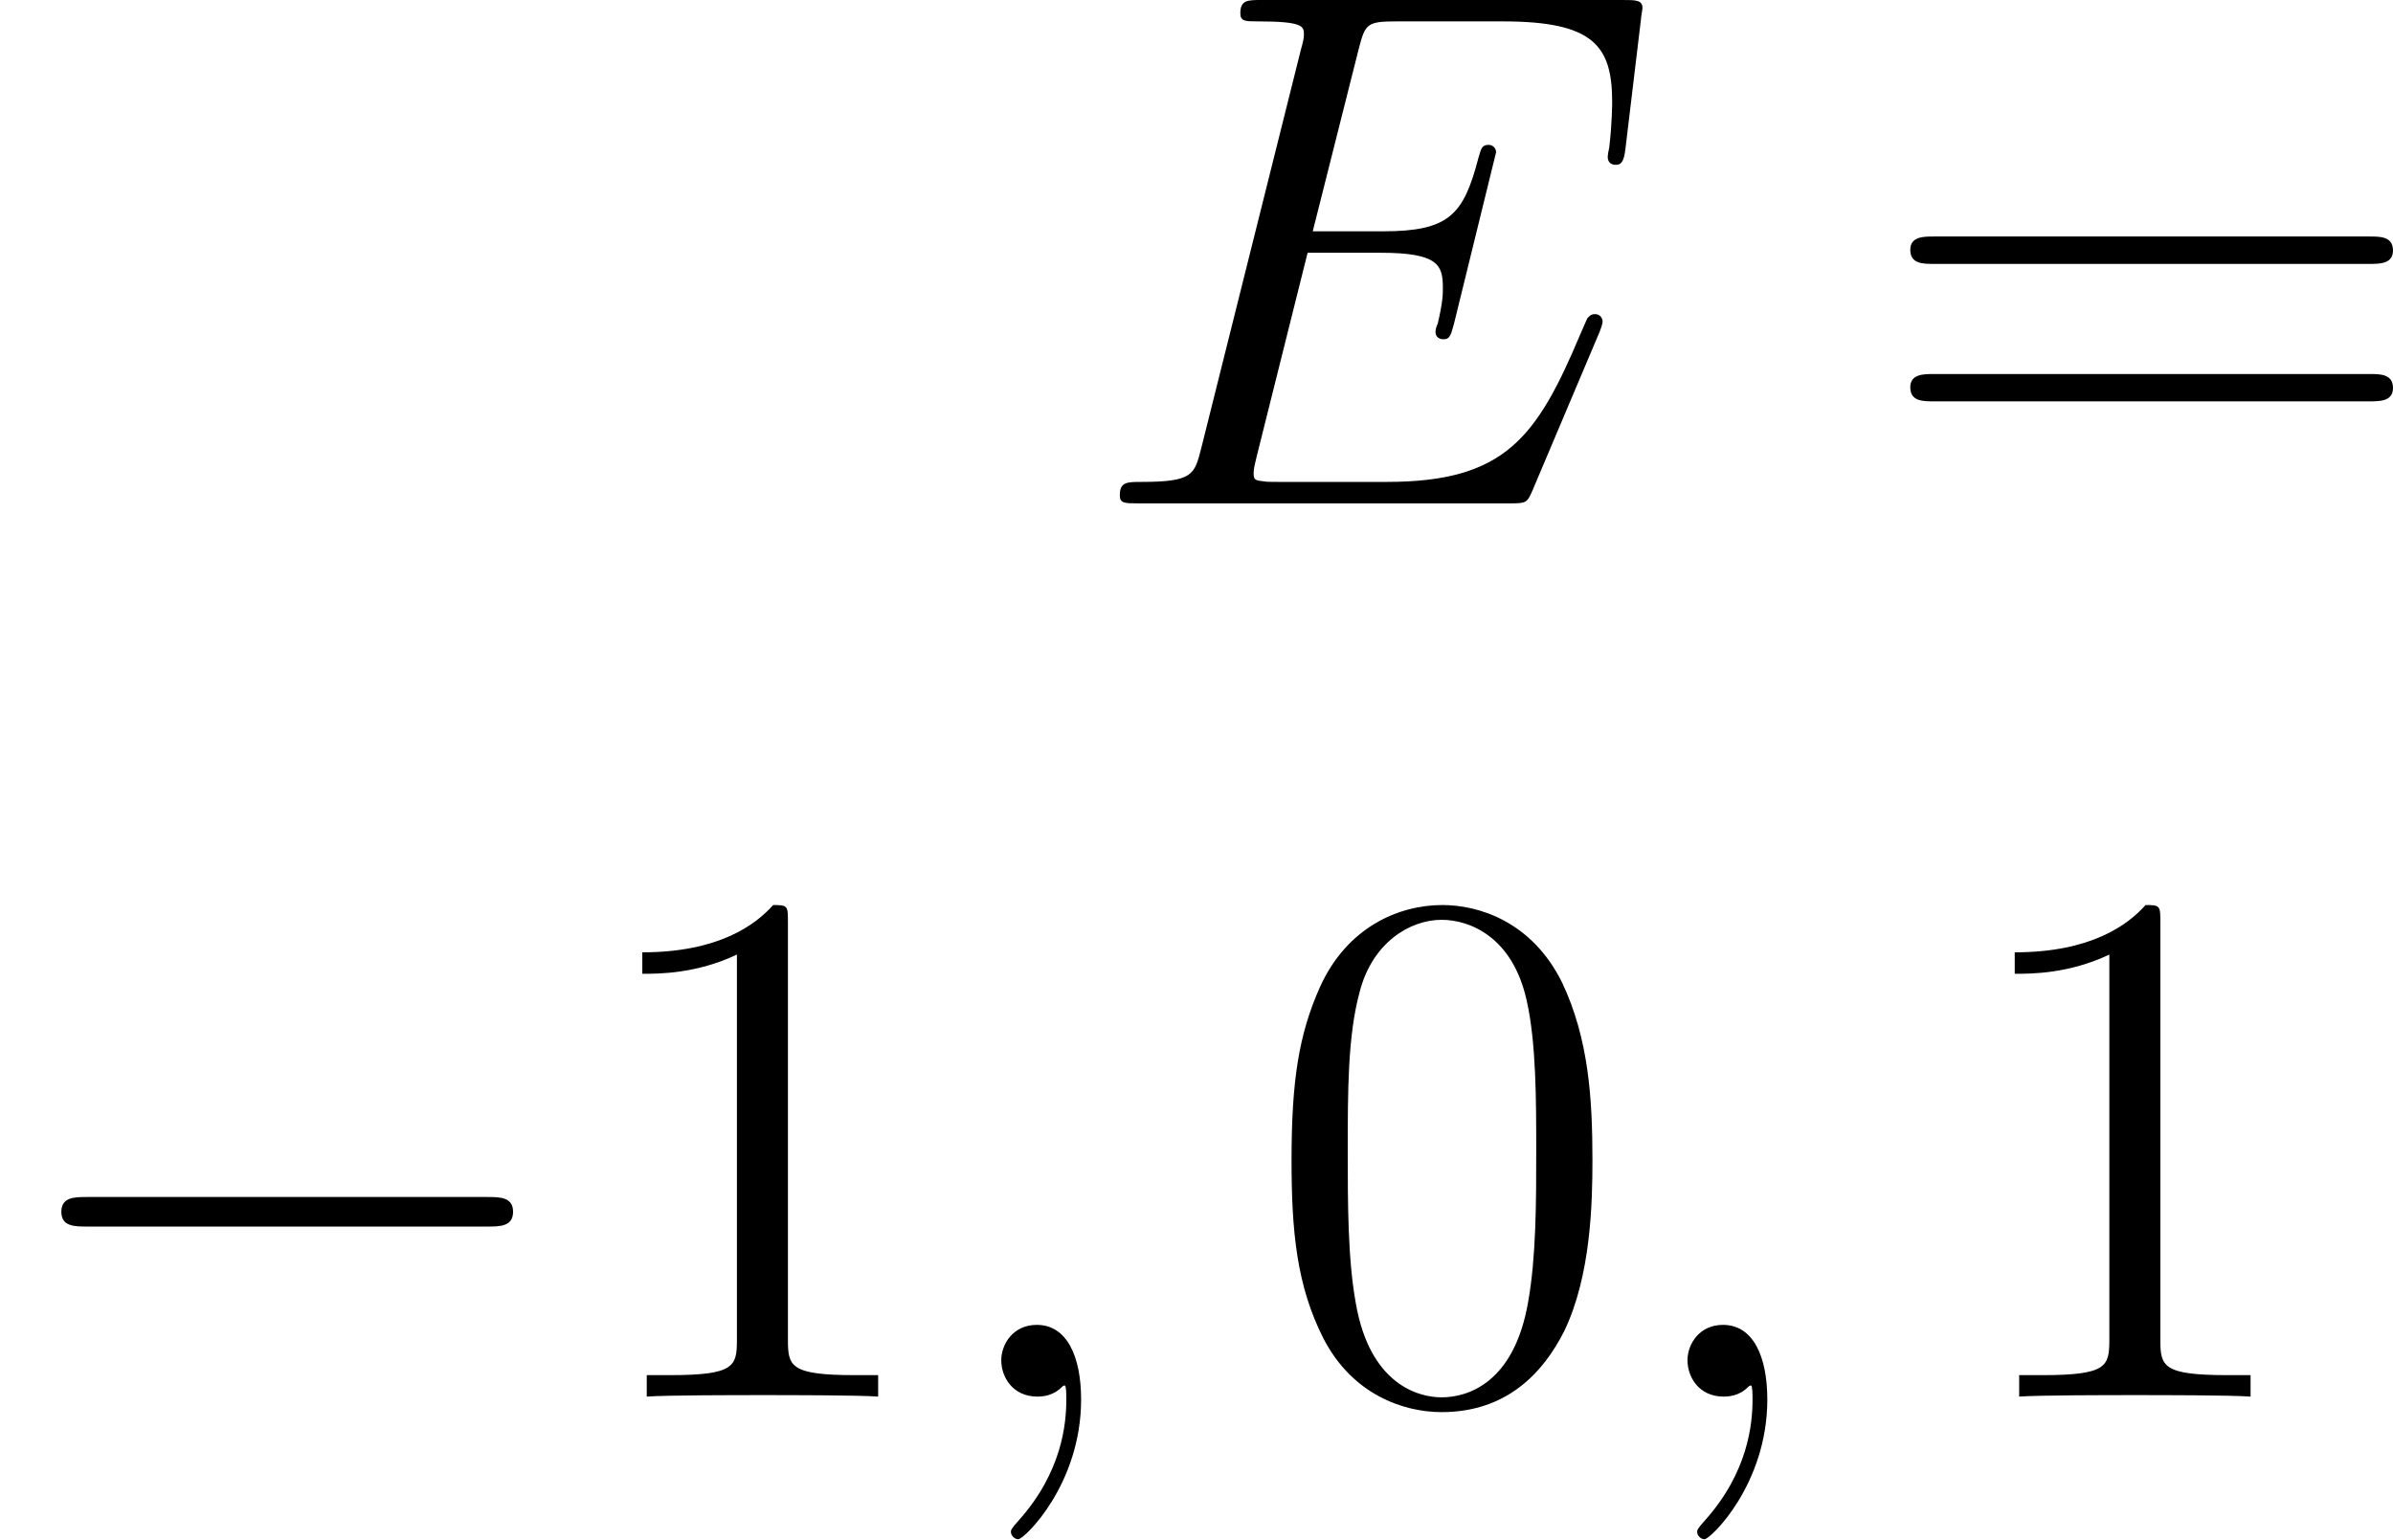
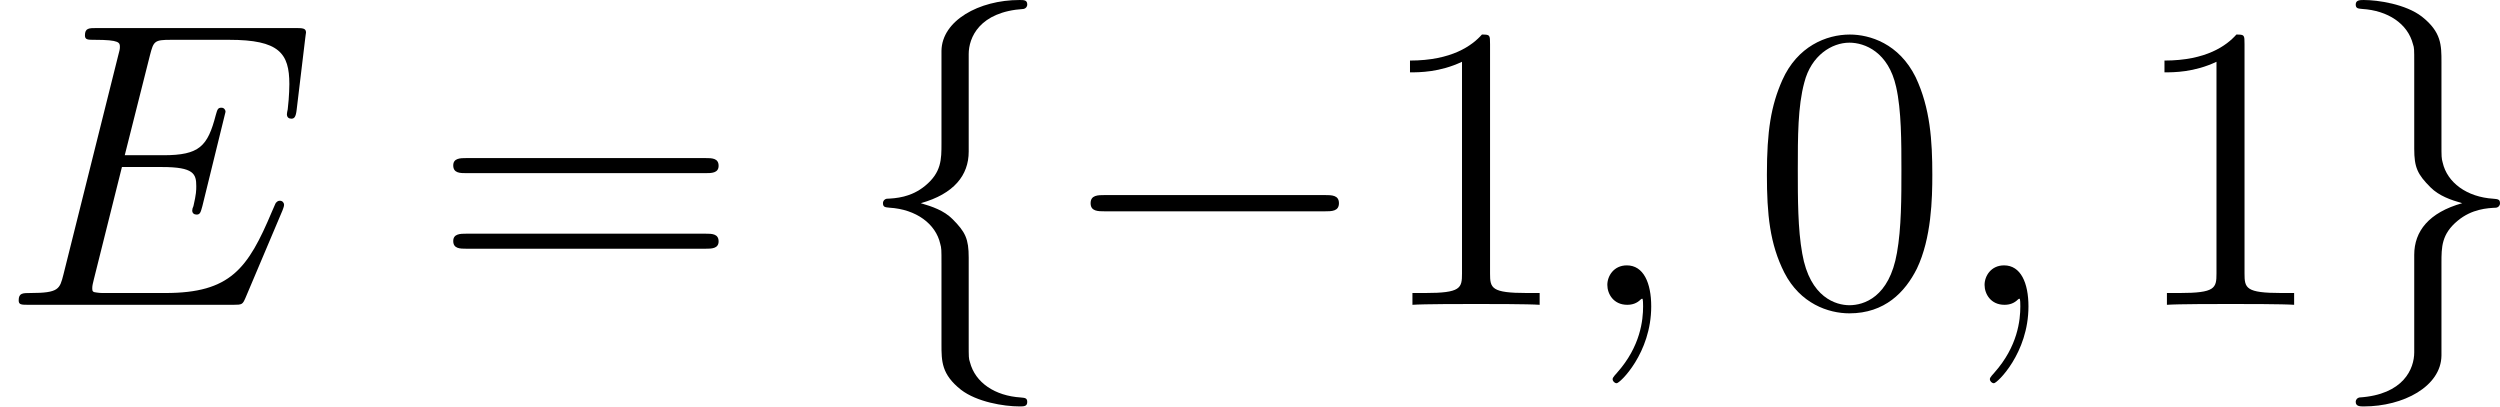
- <svg xmlns="http://www.w3.org/2000/svg" xmlns:xlink="http://www.w3.org/1999/xlink" version="1.1" width="43.729pt" height="28.131pt" viewBox="-.165 -.244 43.729 28.131">
+ <svg xmlns="http://www.w3.org/2000/svg" xmlns:xlink="http://www.w3.org/1999/xlink" version="1.1" width="83.101pt" height="13.509pt" viewBox="-.239 -.241 83.101 13.509">
  <defs>
    <path id="g0-0" d="M7.878-2.75C8.082-2.75 8.297-2.75 8.297-2.989S8.082-3.228 7.878-3.228H1.411C1.207-3.228 .992-3.228 .992-2.989S1.207-2.75 1.411-2.75H7.878Z" />
+     <path id="g0-102" d="M3.383-7.376C3.383-7.855 3.694-8.62 4.997-8.703C5.057-8.715 5.105-8.763 5.105-8.835C5.105-8.966 5.009-8.966 4.878-8.966C3.682-8.966 2.594-8.357 2.582-7.472V-4.746C2.582-4.28 2.582-3.897 2.104-3.503C1.686-3.156 1.231-3.132 .968-3.12C.909-3.108 .861-3.061 .861-2.989C.861-2.869 .933-2.869 1.052-2.857C1.841-2.809 2.415-2.379 2.546-1.793C2.582-1.662 2.582-1.638 2.582-1.207V1.16C2.582 1.662 2.582 2.044 3.156 2.499C3.622 2.857 4.411 2.989 4.878 2.989C5.009 2.989 5.105 2.989 5.105 2.857C5.105 2.738 5.033 2.738 4.914 2.726C4.16 2.678 3.575 2.295 3.419 1.686C3.383 1.578 3.383 1.554 3.383 1.124V-1.387C3.383-1.937 3.288-2.14 2.905-2.523C2.654-2.774 2.307-2.893 1.973-2.989C2.953-3.264 3.383-3.814 3.383-4.507V-7.376Z" />
+     <path id="g0-103" d="M2.582 1.399C2.582 1.877 2.271 2.642 .968 2.726C.909 2.738 .861 2.786 .861 2.857C.861 2.989 .992 2.989 1.1 2.989C2.26 2.989 3.371 2.403 3.383 1.494V-1.231C3.383-1.698 3.383-2.08 3.862-2.475C4.28-2.821 4.734-2.845 4.997-2.857C5.057-2.869 5.105-2.917 5.105-2.989C5.105-3.108 5.033-3.108 4.914-3.12C4.125-3.168 3.551-3.599 3.419-4.184C3.383-4.316 3.383-4.34 3.383-4.77V-7.137C3.383-7.639 3.383-8.022 2.809-8.476C2.331-8.847 1.506-8.966 1.1-8.966C.992-8.966 .861-8.966 .861-8.835C.861-8.715 .933-8.715 1.052-8.703C1.805-8.656 2.391-8.273 2.546-7.663C2.582-7.556 2.582-7.532 2.582-7.101V-4.591C2.582-4.041 2.678-3.838 3.061-3.455C3.312-3.204 3.658-3.084 3.993-2.989C3.013-2.714 2.582-2.164 2.582-1.47V1.399Z" />
    <path id="g2-48" d="M5.356-3.826C5.356-4.818 5.296-5.786 4.866-6.695C4.376-7.687 3.515-7.95 2.929-7.95C2.236-7.95 1.387-7.603 .944-6.611C.61-5.858 .49-5.117 .49-3.826C.49-2.666 .574-1.793 1.004-.944C1.47-.036 2.295 .251 2.917 .251C3.957 .251 4.555-.371 4.902-1.064C5.332-1.961 5.356-3.132 5.356-3.826ZM2.917 .012C2.534 .012 1.757-.203 1.53-1.506C1.399-2.224 1.399-3.132 1.399-3.969C1.399-4.949 1.399-5.834 1.59-6.539C1.793-7.34 2.403-7.711 2.917-7.711C3.371-7.711 4.065-7.436 4.292-6.408C4.447-5.727 4.447-4.782 4.447-3.969C4.447-3.168 4.447-2.26 4.316-1.53C4.089-.215 3.335 .012 2.917 .012Z" />
    <path id="g2-49" d="M3.443-7.663C3.443-7.938 3.443-7.95 3.204-7.95C2.917-7.627 2.319-7.185 1.088-7.185V-6.838C1.363-6.838 1.961-6.838 2.618-7.149V-.921C2.618-.49 2.582-.347 1.53-.347H1.16V0C1.482-.024 2.642-.024 3.037-.024S4.579-.024 4.902 0V-.347H4.531C3.479-.347 3.443-.49 3.443-.921V-7.663Z" />
    <path id="g2-61" d="M8.07-3.873C8.237-3.873 8.452-3.873 8.452-4.089C8.452-4.316 8.249-4.316 8.07-4.316H1.028C.861-4.316 .646-4.316 .646-4.101C.646-3.873 .849-3.873 1.028-3.873H8.07ZM8.07-1.65C8.237-1.65 8.452-1.65 8.452-1.865C8.452-2.092 8.249-2.092 8.07-2.092H1.028C.861-2.092 .646-2.092 .646-1.877C.646-1.65 .849-1.65 1.028-1.65H8.07Z" />
    <path id="g1-59" d="M2.331 .048C2.331-.646 2.104-1.16 1.614-1.16C1.231-1.16 1.04-.849 1.04-.586S1.219 0 1.626 0C1.781 0 1.913-.048 2.02-.155C2.044-.179 2.056-.179 2.068-.179C2.092-.179 2.092-.012 2.092 .048C2.092 .442 2.02 1.219 1.327 1.997C1.196 2.14 1.196 2.164 1.196 2.188C1.196 2.248 1.255 2.307 1.315 2.307C1.411 2.307 2.331 1.423 2.331 .048Z" />
    <path id="g1-69" d="M8.309-2.774C8.321-2.809 8.357-2.893 8.357-2.941C8.357-3.001 8.309-3.061 8.237-3.061C8.189-3.061 8.165-3.049 8.13-3.013C8.106-3.001 8.106-2.977 7.998-2.738C7.293-1.064 6.779-.347 4.866-.347H3.12C2.953-.347 2.929-.347 2.857-.359C2.726-.371 2.714-.395 2.714-.49C2.714-.574 2.738-.646 2.762-.753L3.587-4.053H4.77C5.703-4.053 5.774-3.85 5.774-3.491C5.774-3.371 5.774-3.264 5.691-2.905C5.667-2.857 5.655-2.809 5.655-2.774C5.655-2.69 5.715-2.654 5.786-2.654C5.894-2.654 5.906-2.738 5.954-2.905L6.635-5.679C6.635-5.738 6.587-5.798 6.516-5.798C6.408-5.798 6.396-5.75 6.348-5.583C6.109-4.663 5.87-4.4 4.806-4.4H3.67L4.411-7.34C4.519-7.759 4.543-7.795 5.033-7.795H6.743C8.213-7.795 8.512-7.4 8.512-6.492C8.512-6.48 8.512-6.145 8.464-5.75C8.452-5.703 8.44-5.631 8.44-5.607C8.44-5.511 8.5-5.475 8.572-5.475C8.656-5.475 8.703-5.523 8.727-5.738L8.978-7.831C8.978-7.867 9.002-7.986 9.002-8.01C9.002-8.141 8.895-8.141 8.679-8.141H2.845C2.618-8.141 2.499-8.141 2.499-7.926C2.499-7.795 2.582-7.795 2.786-7.795C3.527-7.795 3.527-7.711 3.527-7.58C3.527-7.52 3.515-7.472 3.479-7.34L1.865-.885C1.757-.466 1.733-.347 .897-.347C.669-.347 .55-.347 .55-.132C.55 0 .622 0 .861 0H6.862C7.125 0 7.137-.012 7.221-.203L8.309-2.774Z" />
  </defs>
-   <g id="page1" transform="matrix(1.13 0 0 1.13 -44.07 -65.34564)">
+   <g id="page1" transform="matrix(1.13 0 0 1.13 -63.98604 -64.41)">
    <use x="56.413" y="65.753" xlink:href="#g1-69" />
    <use x="69.1" y="65.753" xlink:href="#g2-61" />
-     <use x="38.854" y="80.199" xlink:href="#g0-0" />
-     <use x="48.153" y="80.199" xlink:href="#g2-49" />
-     <use x="54.006" y="80.199" xlink:href="#g1-59" />
-     <use x="59.25" y="80.199" xlink:href="#g2-48" />
-     <use x="65.103" y="80.199" xlink:href="#g1-59" />
-     <use x="70.347" y="80.199" xlink:href="#g2-49" />
+     <use x="81.526" y="65.753" xlink:href="#g0-102" />
+     <use x="87.503" y="65.753" xlink:href="#g0-0" />
+     <use x="96.802" y="65.753" xlink:href="#g2-49" />
+     <use x="102.655" y="65.753" xlink:href="#g1-59" />
+     <use x="107.899" y="65.753" xlink:href="#g2-48" />
+     <use x="113.752" y="65.753" xlink:href="#g1-59" />
+     <use x="118.996" y="65.753" xlink:href="#g2-49" />
+     <use x="124.849" y="65.753" xlink:href="#g0-103" />
  </g>
</svg>
